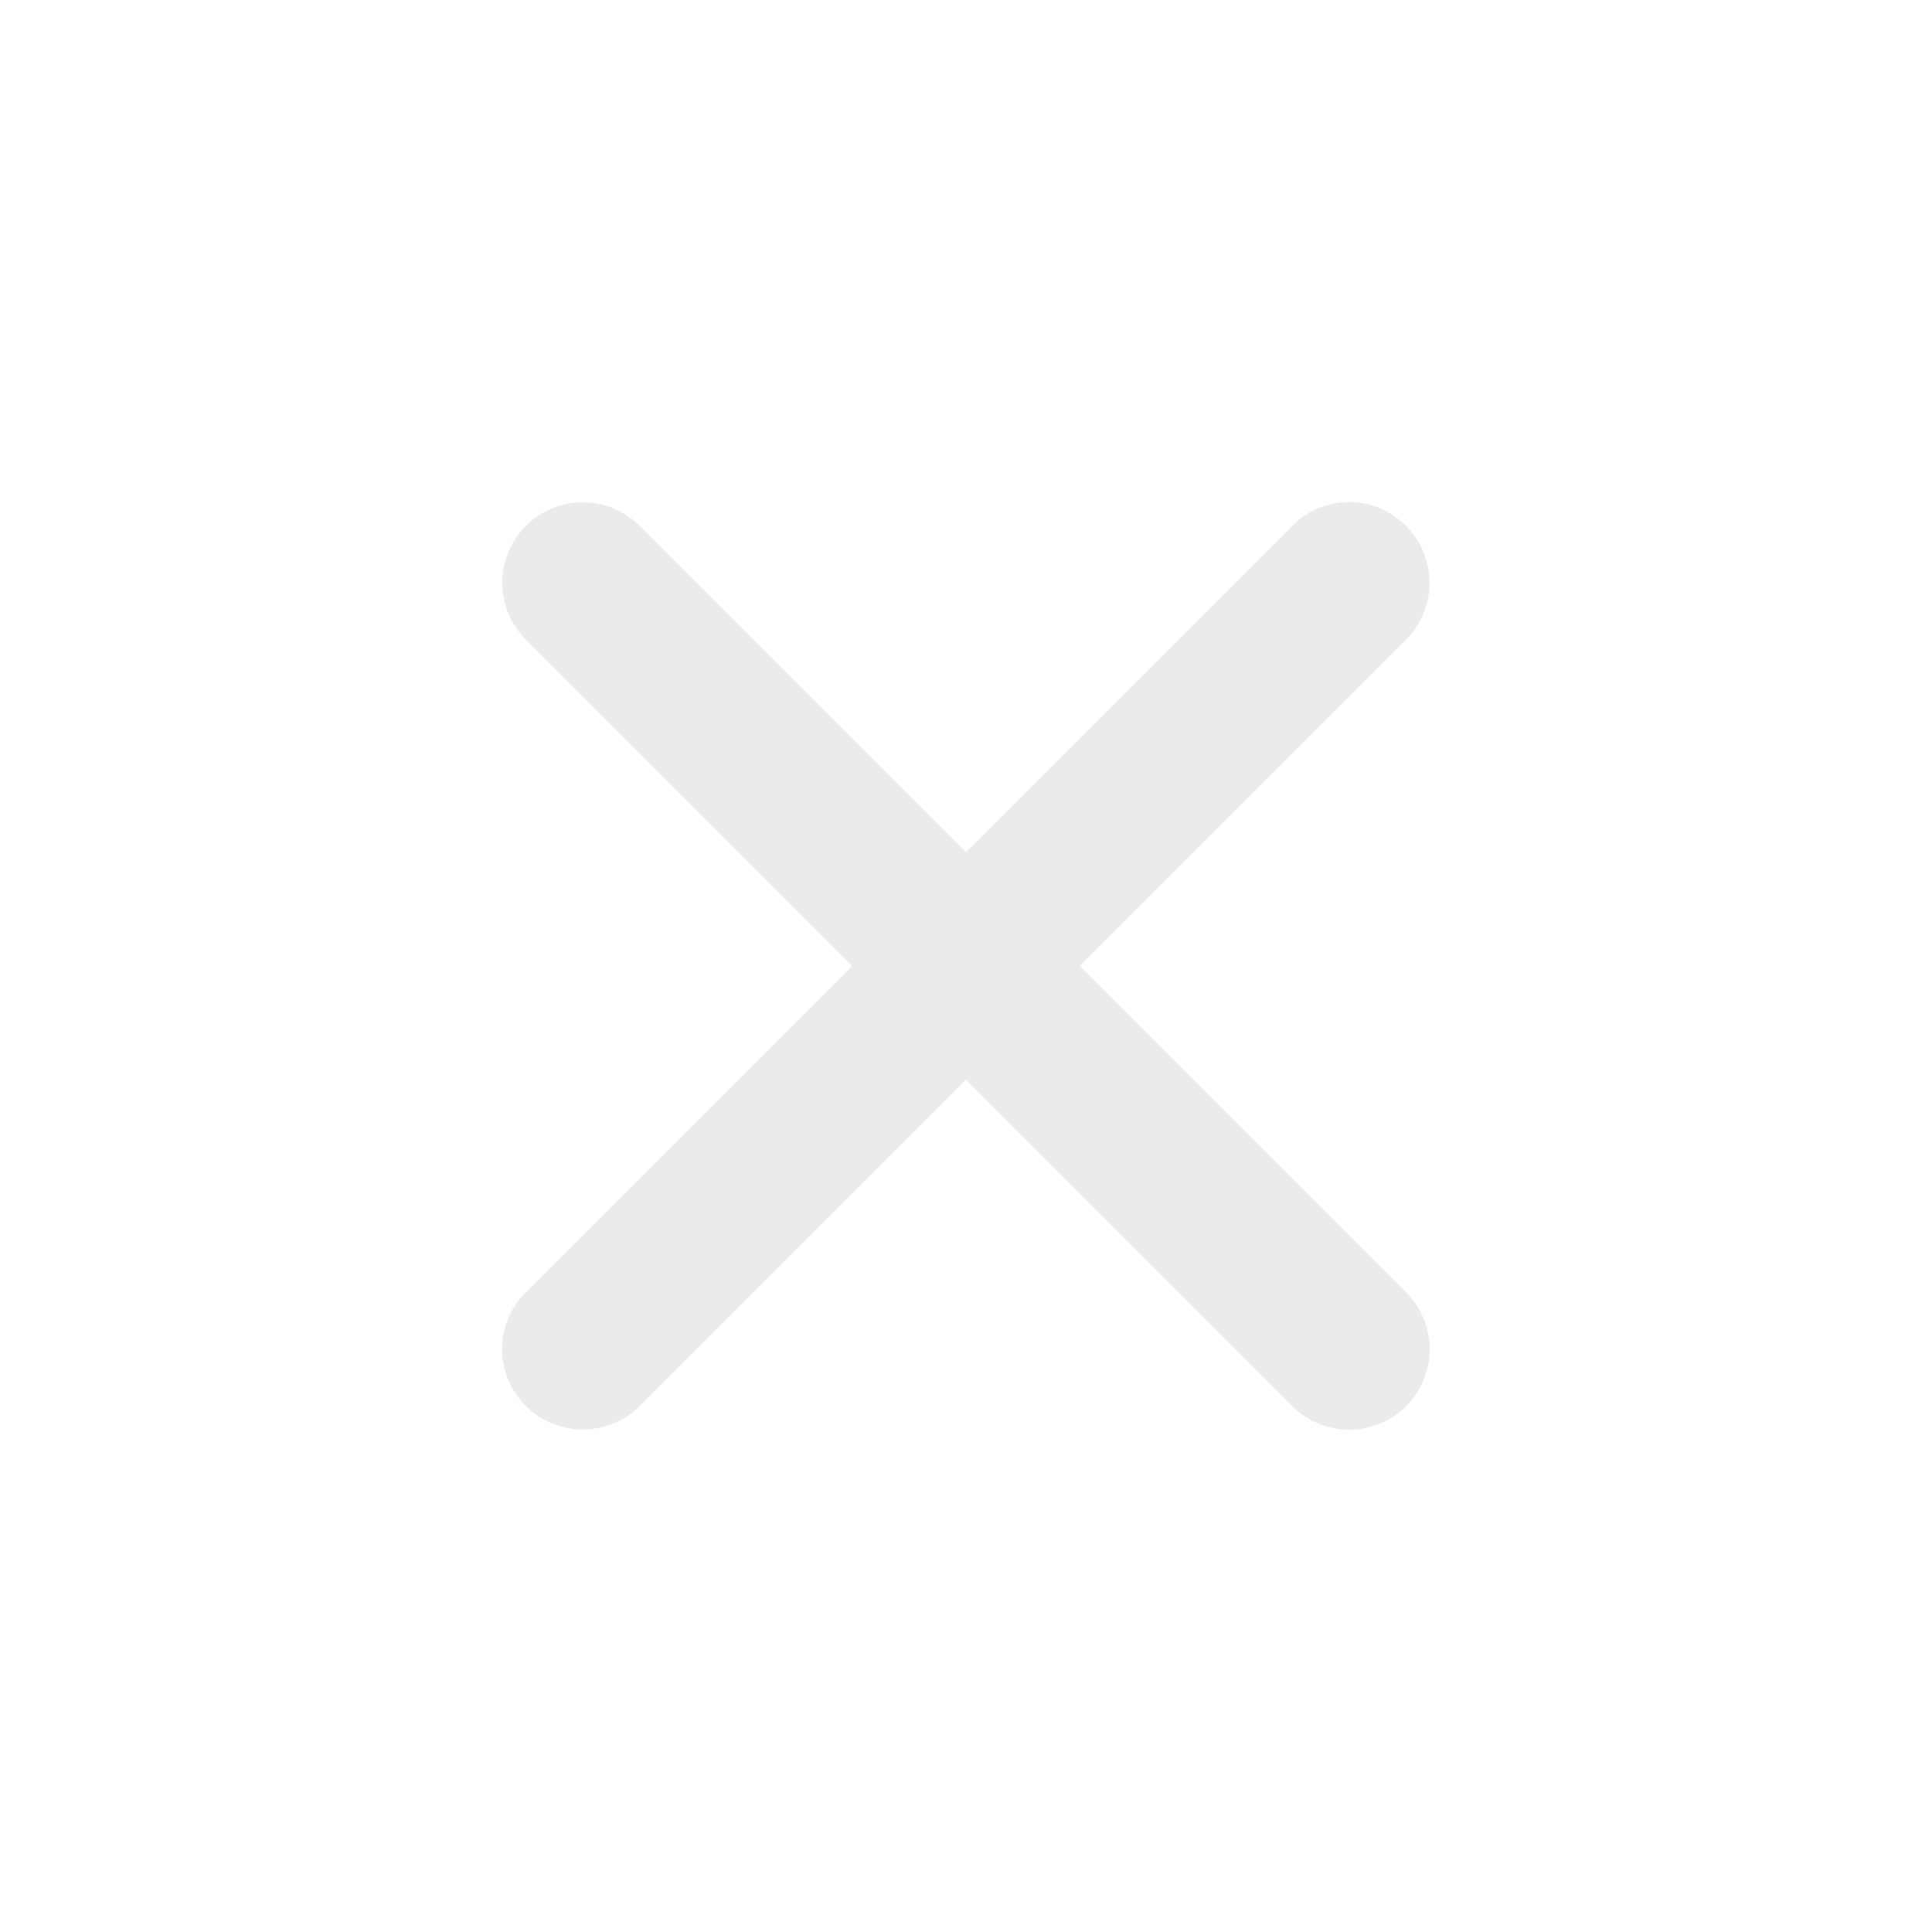
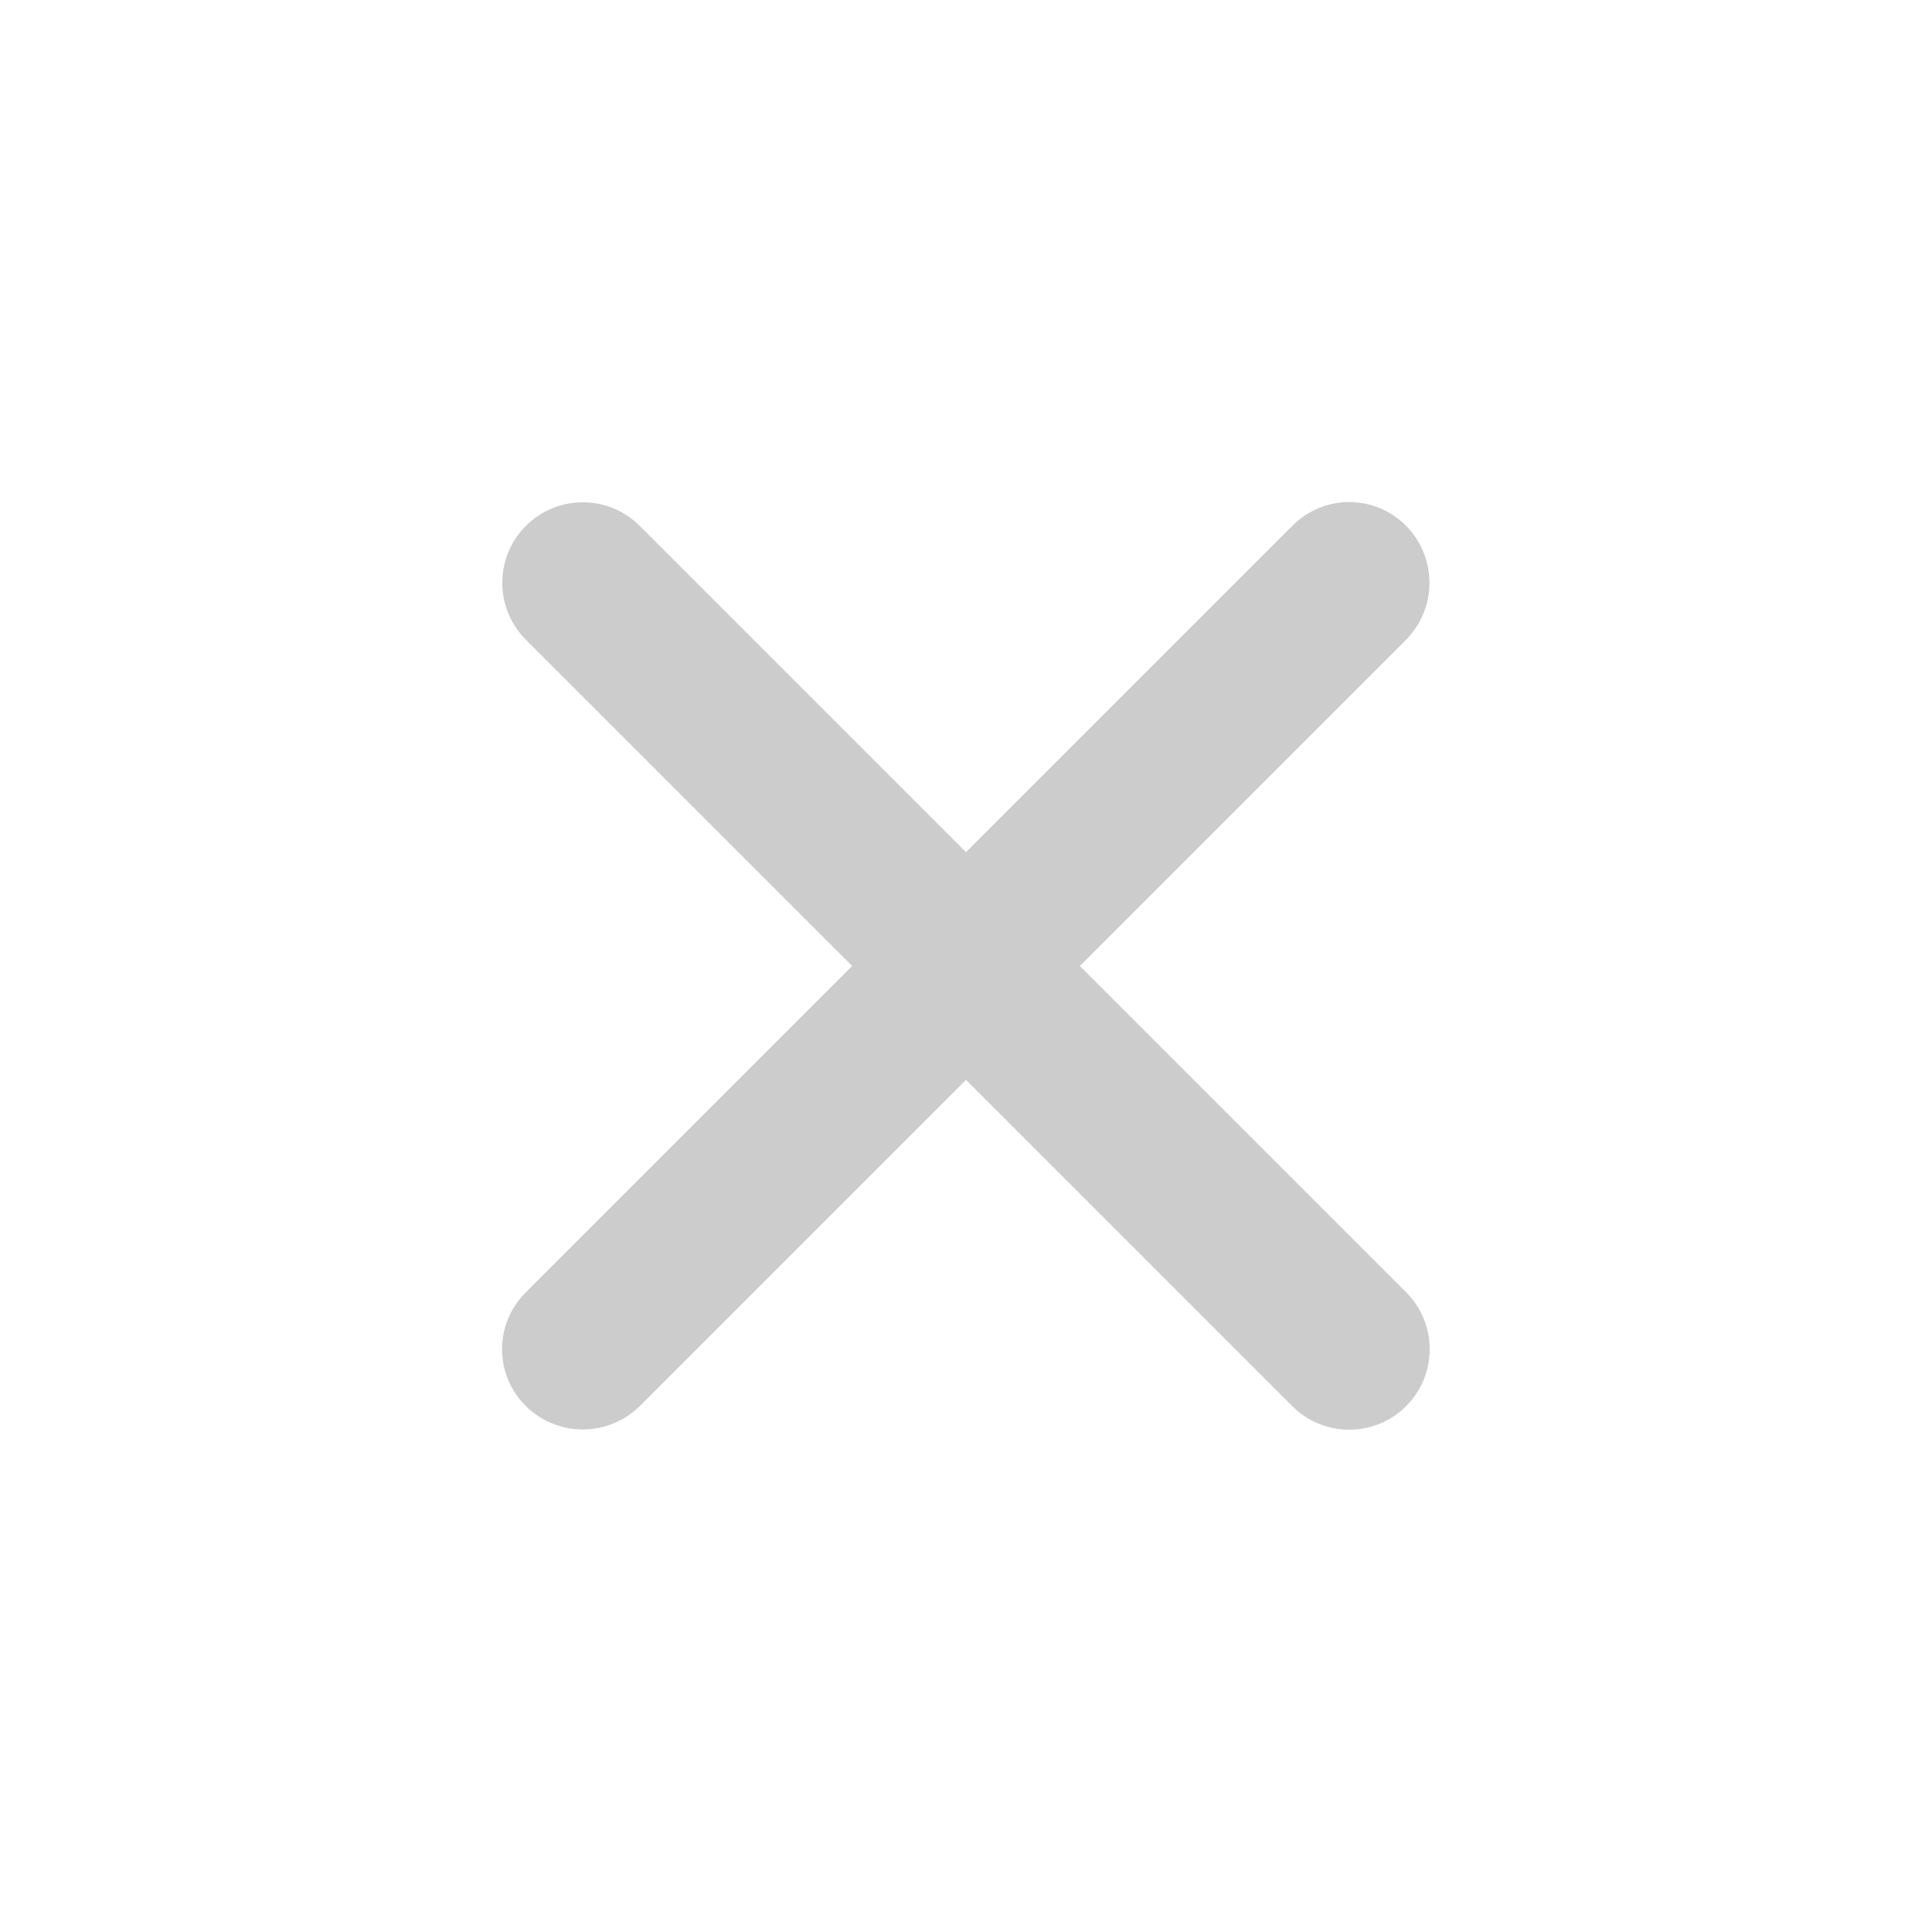
<svg xmlns="http://www.w3.org/2000/svg" width="100%" height="100%" viewBox="0 0 300 300" version="1.1" xml:space="preserve" style="fill-rule:evenodd;clip-rule:evenodd;stroke-linejoin:round;stroke-miterlimit:1.414;">
-   <path d="M150,132.322L200.731,81.592C203.057,79.265 206.213,77.958 209.504,77.958C212.795,77.958 215.951,79.265 218.278,81.592C218.279,81.592 218.279,81.593 218.28,81.593C220.641,83.954 221.967,87.157 221.967,90.496C221.967,93.835 220.641,97.037 218.28,99.398L167.678,150L218.345,200.667C223.225,205.548 223.225,213.461 218.345,218.342C218.344,218.342 218.344,218.343 218.343,218.343C213.462,223.225 205.547,223.225 200.665,218.343L150,167.678L99.398,218.28C97.037,220.641 93.835,221.967 90.496,221.967C87.157,221.967 83.954,220.641 81.593,218.28C81.593,218.279 81.592,218.279 81.592,218.278C79.265,215.951 77.958,212.795 77.958,209.504C77.958,206.213 79.265,203.057 81.592,200.731L132.322,150L81.657,99.335C76.775,94.453 76.775,86.538 81.657,81.657C81.657,81.656 81.658,81.656 81.658,81.655C86.539,76.775 94.452,76.775 99.333,81.655L150,132.322Z" style="fill:rgb(235,235,235);" />
+   <path d="M150,132.322L200.731,81.592C203.057,79.265 206.213,77.958 209.504,77.958C212.795,77.958 215.951,79.265 218.278,81.592C218.279,81.592 218.279,81.593 218.28,81.593C220.641,83.954 221.967,87.157 221.967,90.496C221.967,93.835 220.641,97.037 218.28,99.398L167.678,150L218.345,200.667C223.225,205.548 223.225,213.461 218.345,218.342C218.344,218.342 218.344,218.343 218.343,218.343C213.462,223.225 205.547,223.225 200.665,218.343L150,167.678L99.398,218.28C97.037,220.641 93.835,221.967 90.496,221.967C87.157,221.967 83.954,220.641 81.593,218.28C81.593,218.279 81.592,218.279 81.592,218.278C79.265,215.951 77.958,212.795 77.958,209.504C77.958,206.213 79.265,203.057 81.592,200.731L132.322,150L81.657,99.335C76.775,94.453 76.775,86.538 81.657,81.657C81.657,81.656 81.658,81.656 81.658,81.655C86.539,76.775 94.452,76.775 99.333,81.655L150,132.322Z" style="fill:rgb(204,204,204);" />
</svg>
